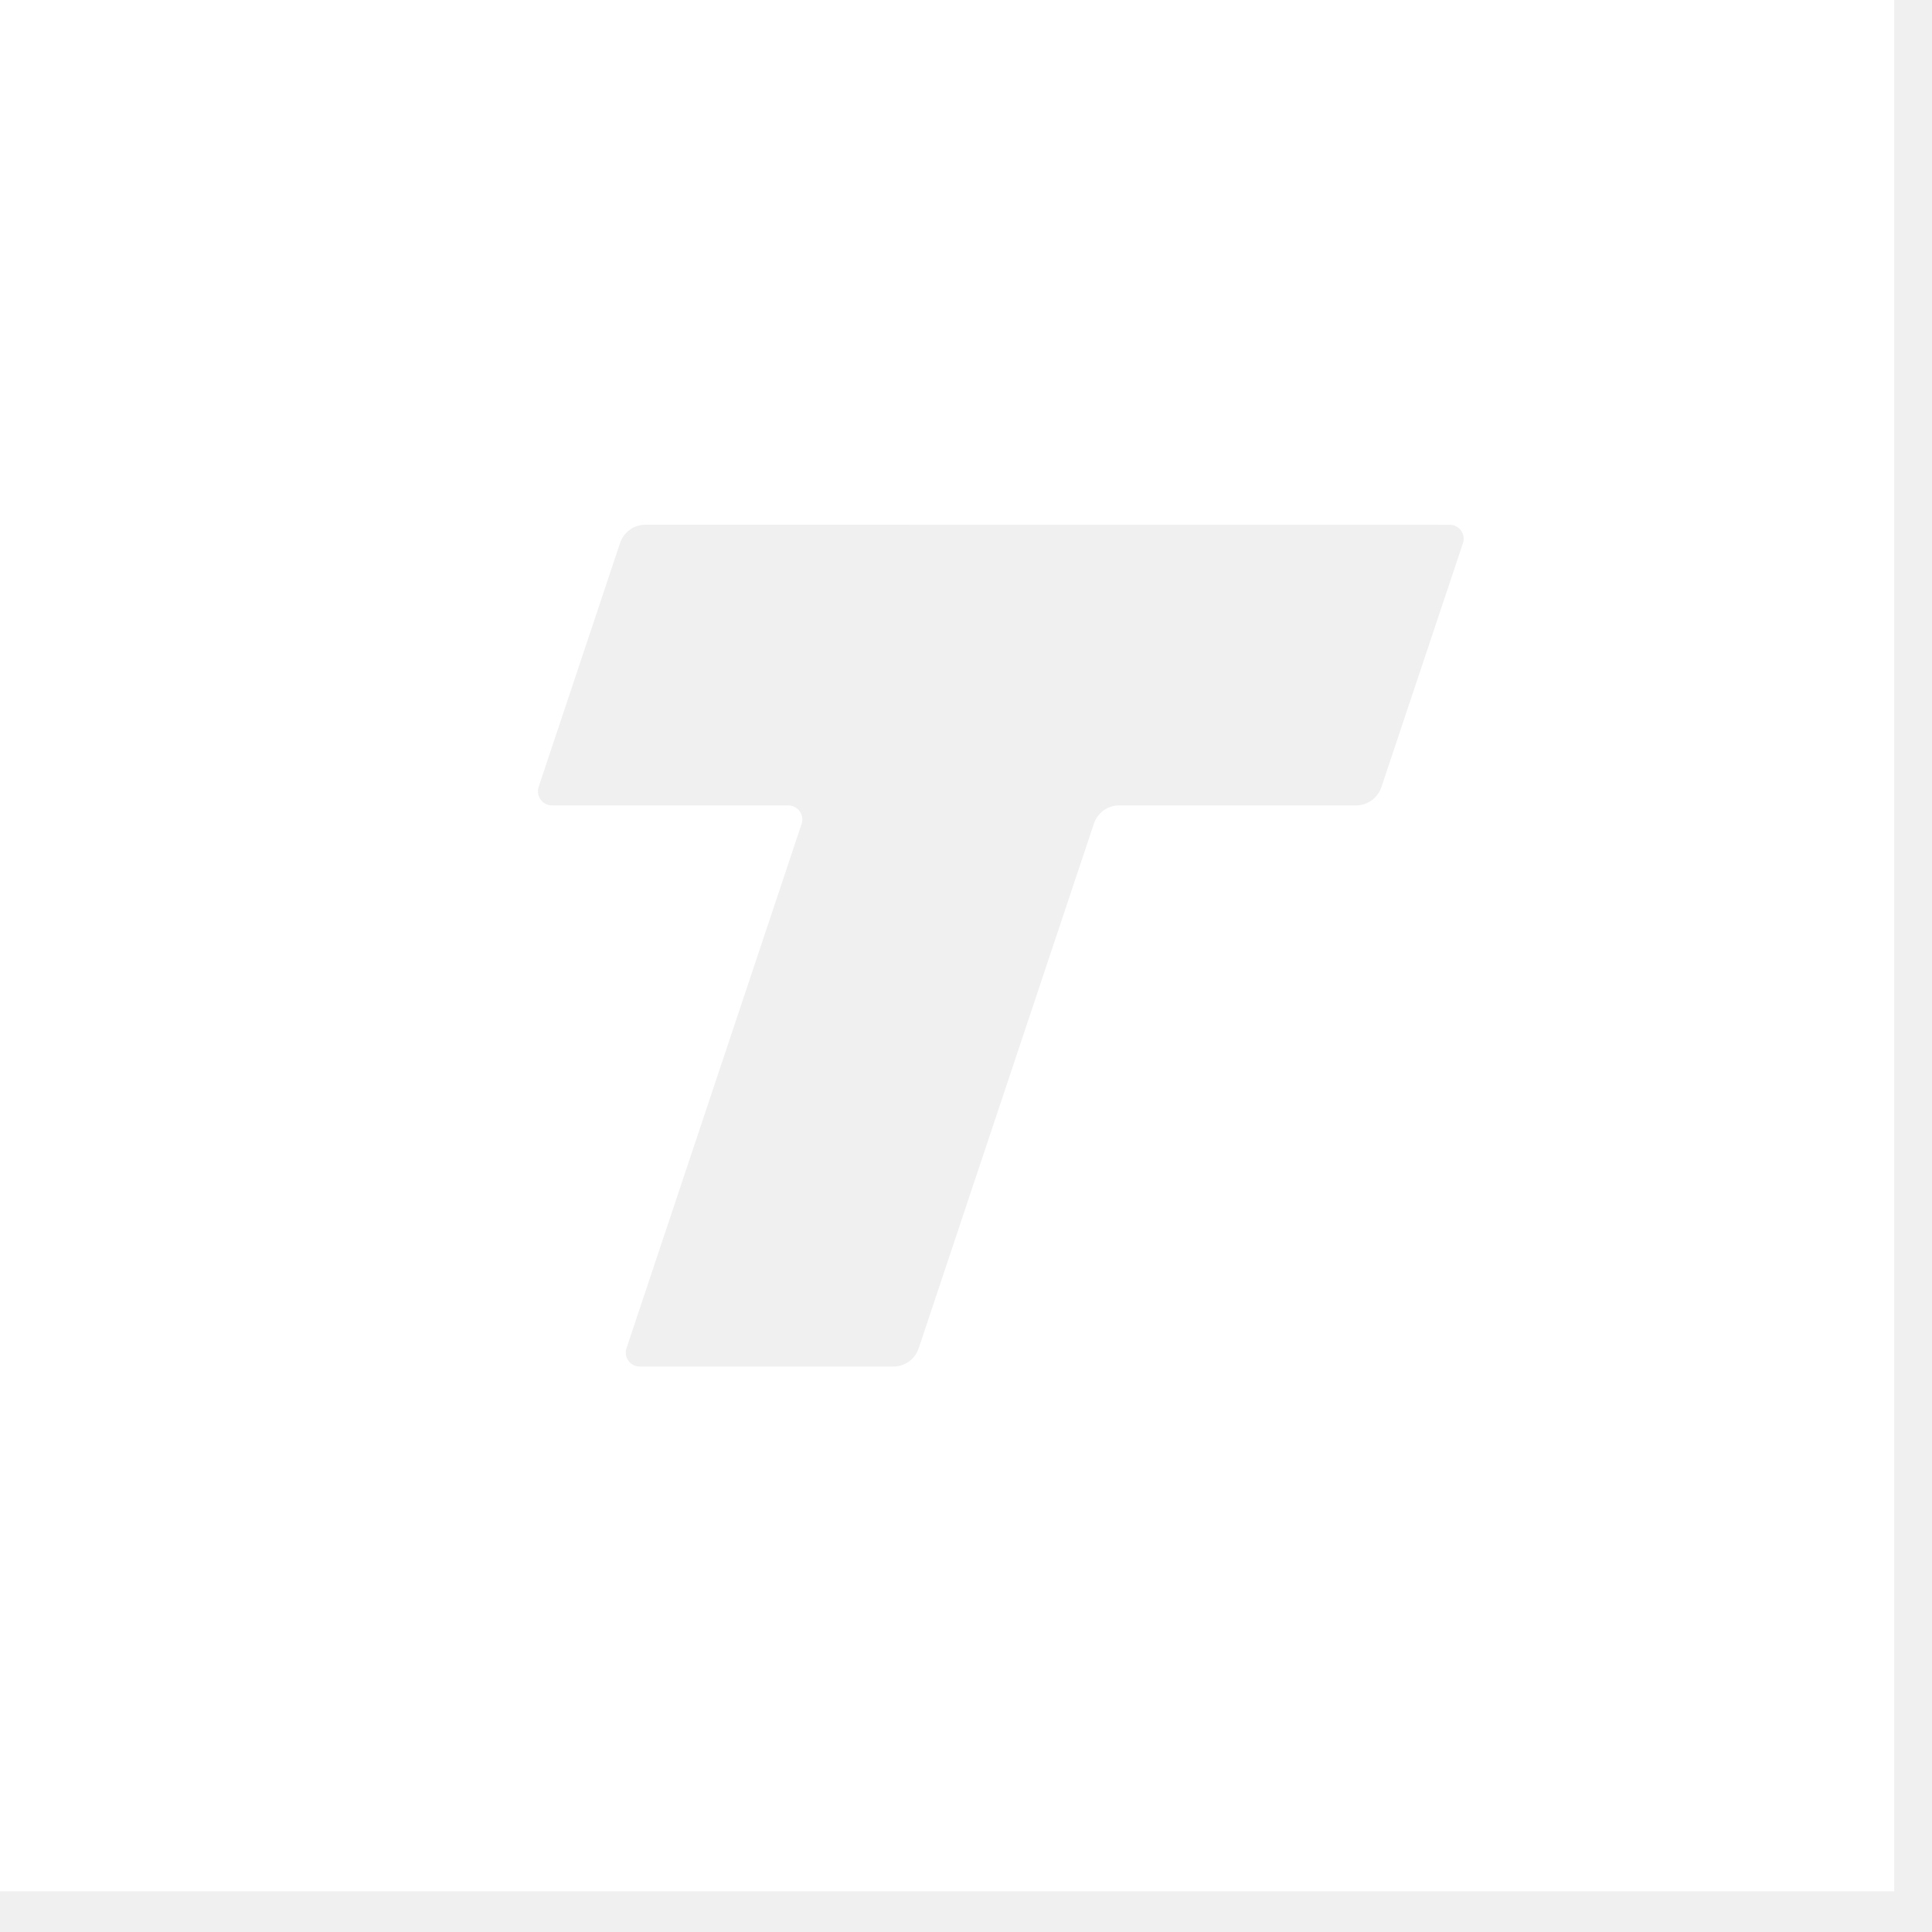
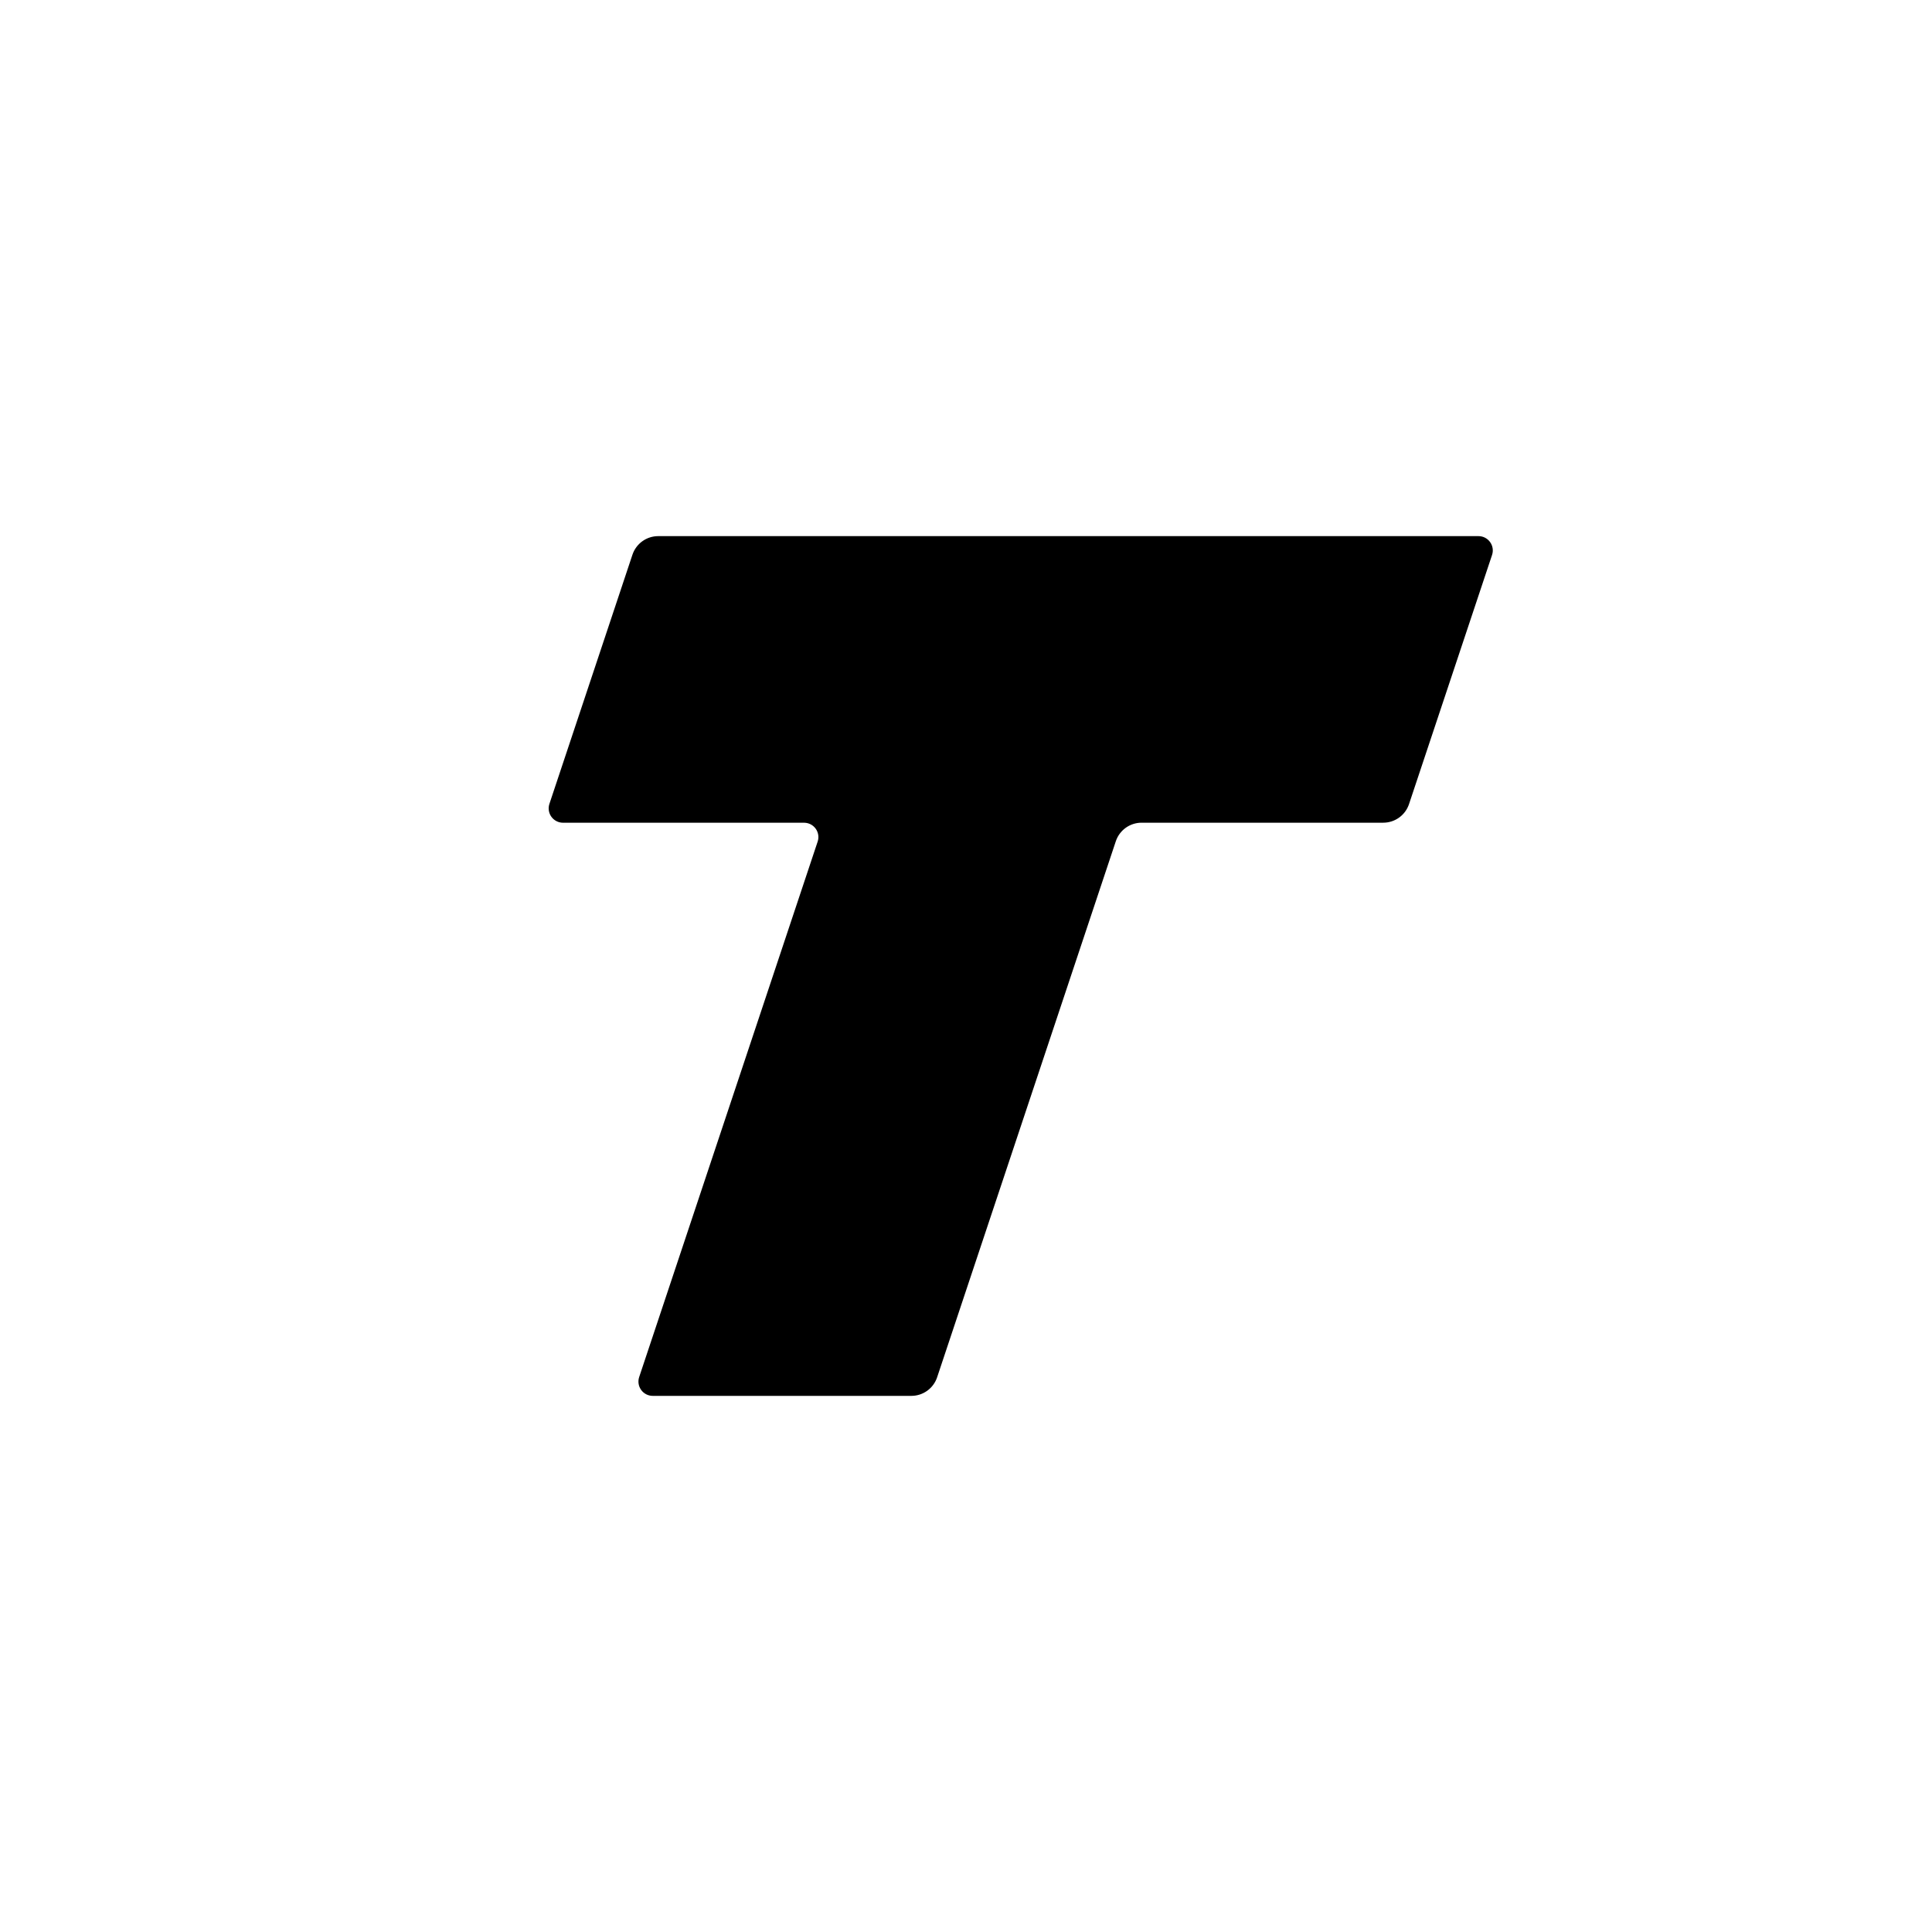
- <svg xmlns="http://www.w3.org/2000/svg" width="25" height="25" fill="none" viewBox="0 0 25 25">
+ <svg xmlns="http://www.w3.org/2000/svg" width="64" height="64" fill="none" viewBox="0 0 64 64">
  <g clip-path="url(#a)">
-     <path fill="#fff" fill-rule="evenodd" d="M24.511 24.474H0V0h24.511zM8.351 6.79a.345.345 0 0 0-.327.236L6.97 10.183a.182.182 0 0 0 .173.239H10.2c.124 0 .212.121.173.239l-2.265 6.782a.18.18 0 0 0 .173.24h3.28c.149 0 .28-.096.327-.237l2.267-6.788a.345.345 0 0 1 .327-.236h3.066c.148 0 .28-.096.327-.236L18.93 7.03a.18.18 0 0 0-.173-.239z" clip-rule="evenodd" />
+     <path fill="#000" d="M0 0h64v64H0z" />
+     <path fill="#fff" fill-rule="evenodd" d="M64 64H0V0h64z" clip-rule="evenodd" />
+     <path fill="#000" d="M20.95 18.377a.9.9 0 0 1 .856-.617h27.17c.324 0 .553.317.45.625l-2.75 8.251a.9.9 0 0 1-.855.617h-8.003a.9.9 0 0 0-.856.617l-5.918 17.753a.9.9 0 0 1-.855.617h-8.565a.474.474 0 0 1-.45-.625l5.912-17.736a.475.475 0 0 0-.45-.625H18.65a.475.475 0 0 1-.45-.625z" />
  </g>
  <defs>
    <clipPath id="a">
-       <path fill="#fff" d="M0 0h25v25H0z" />
+       <path fill="#fff" d="M0 0h64v64H0z" />
    </clipPath>
  </defs>
</svg>
